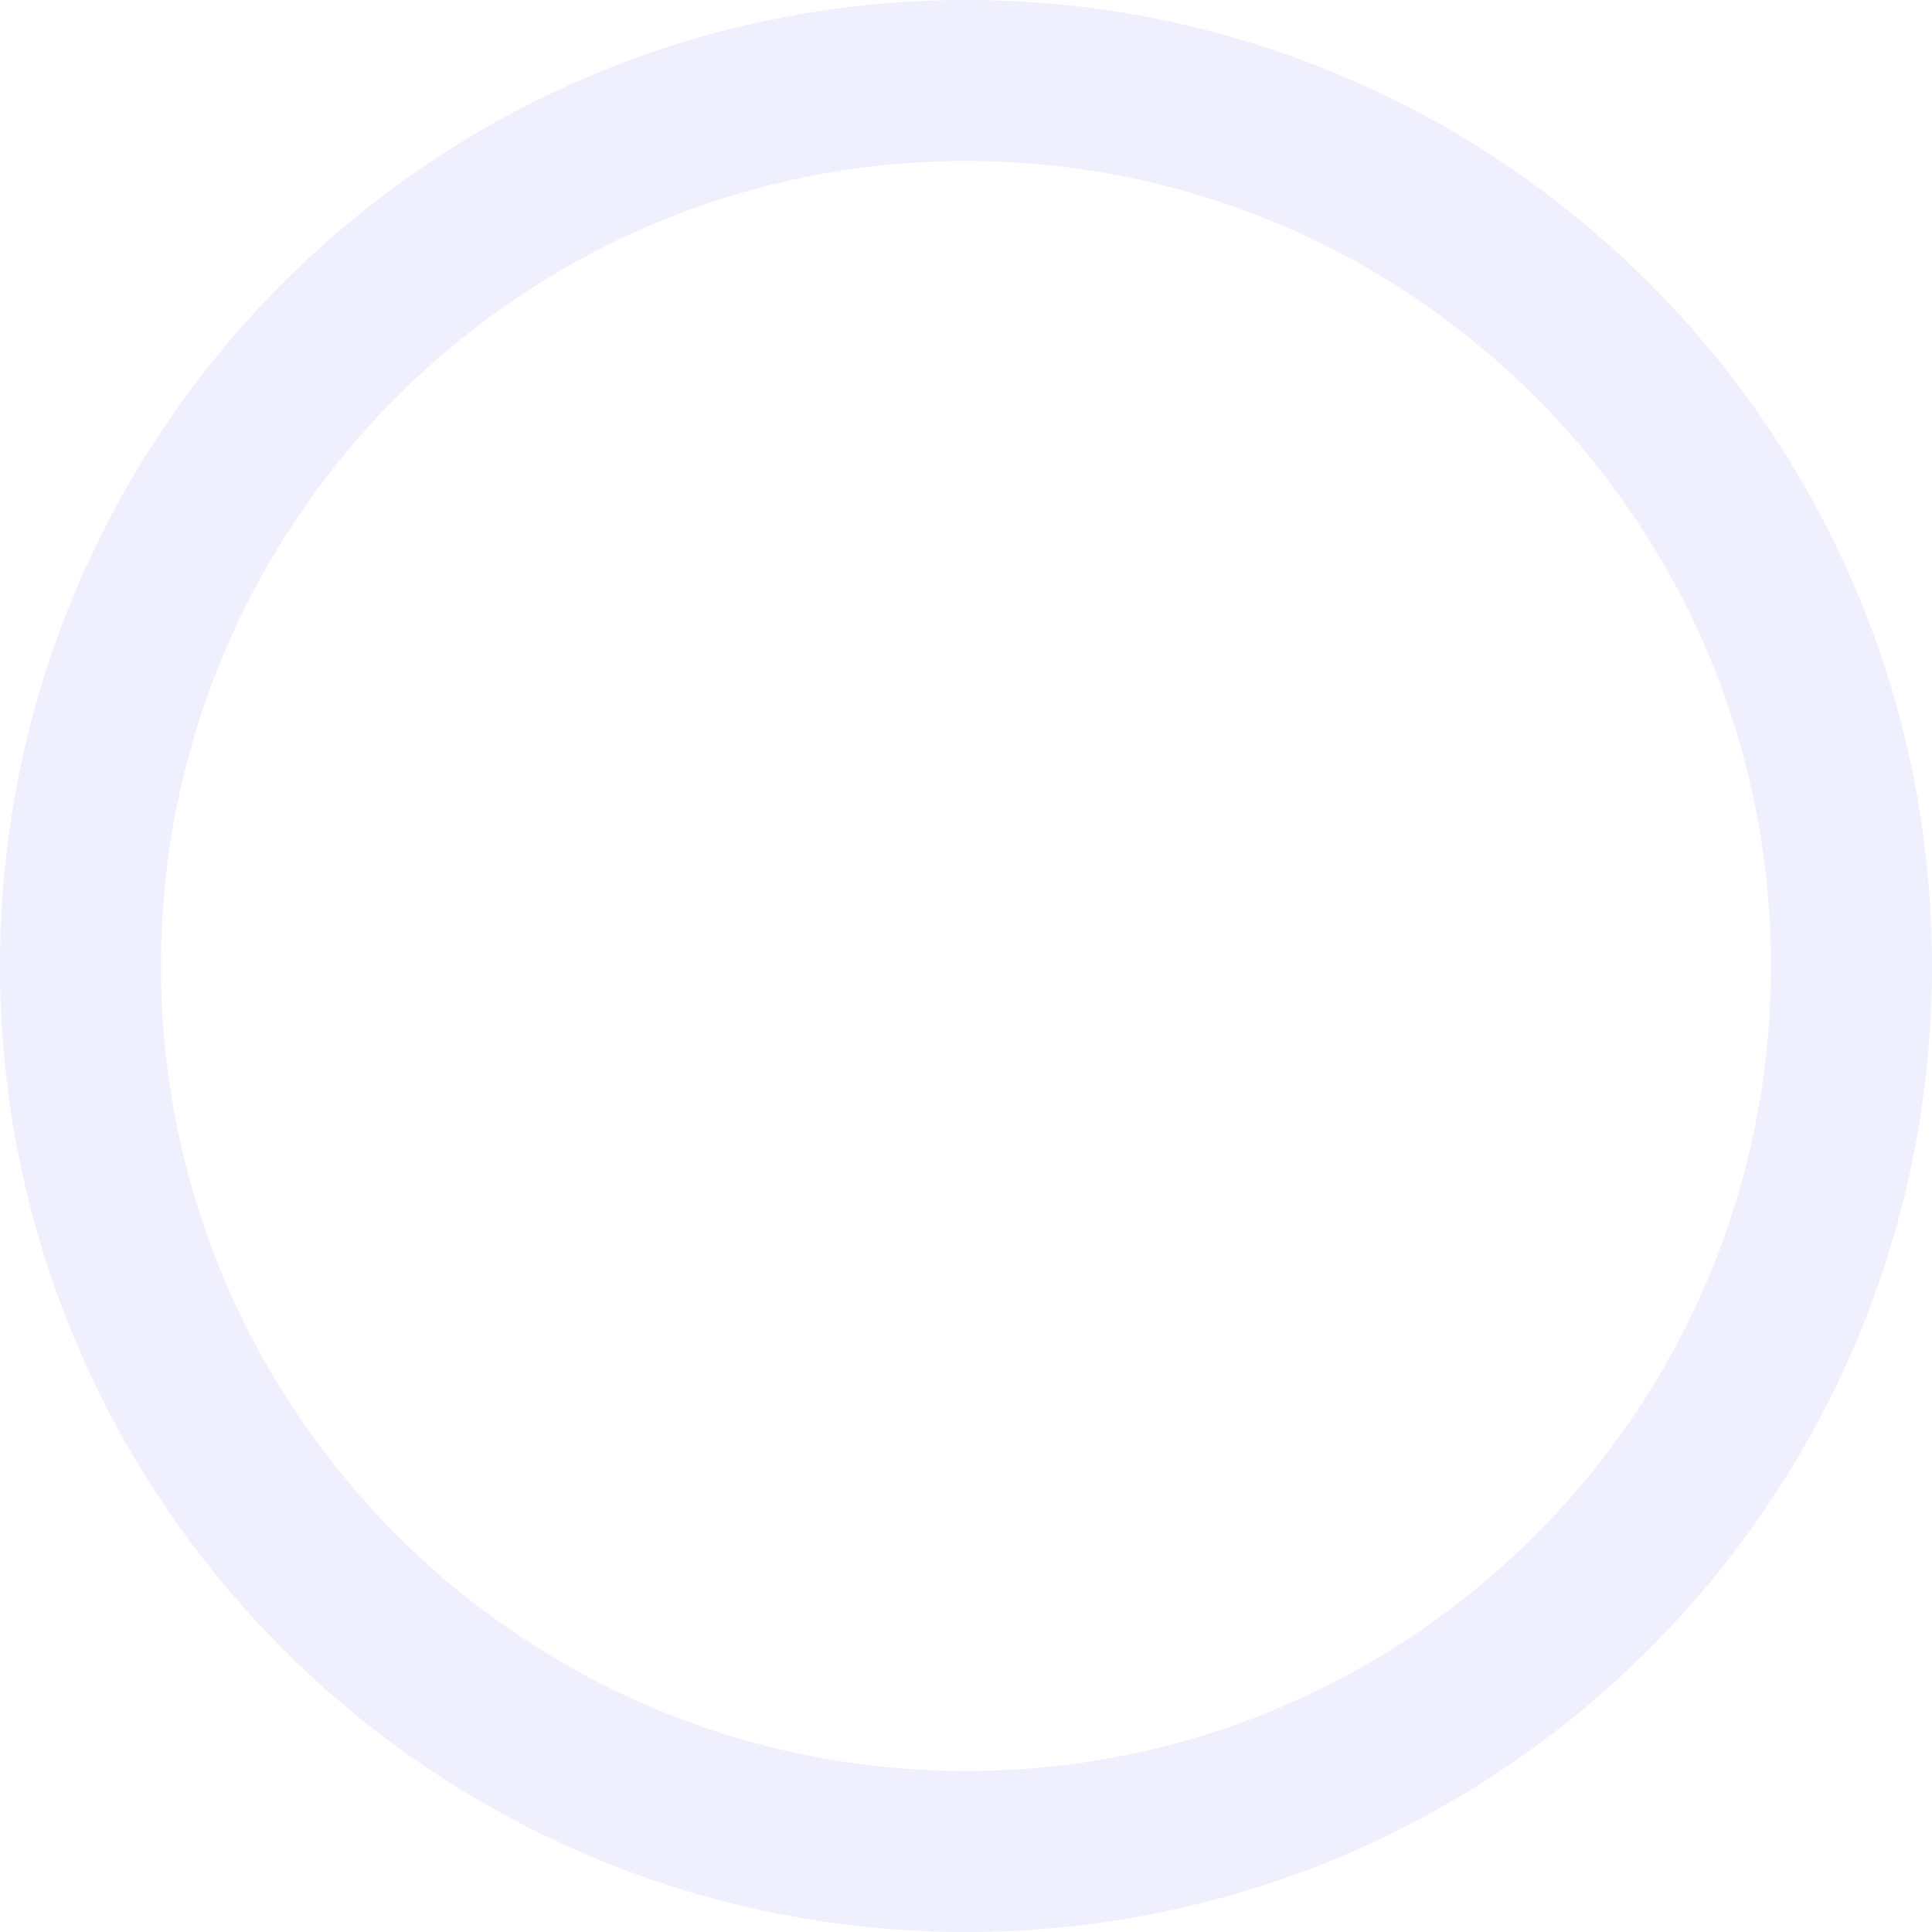
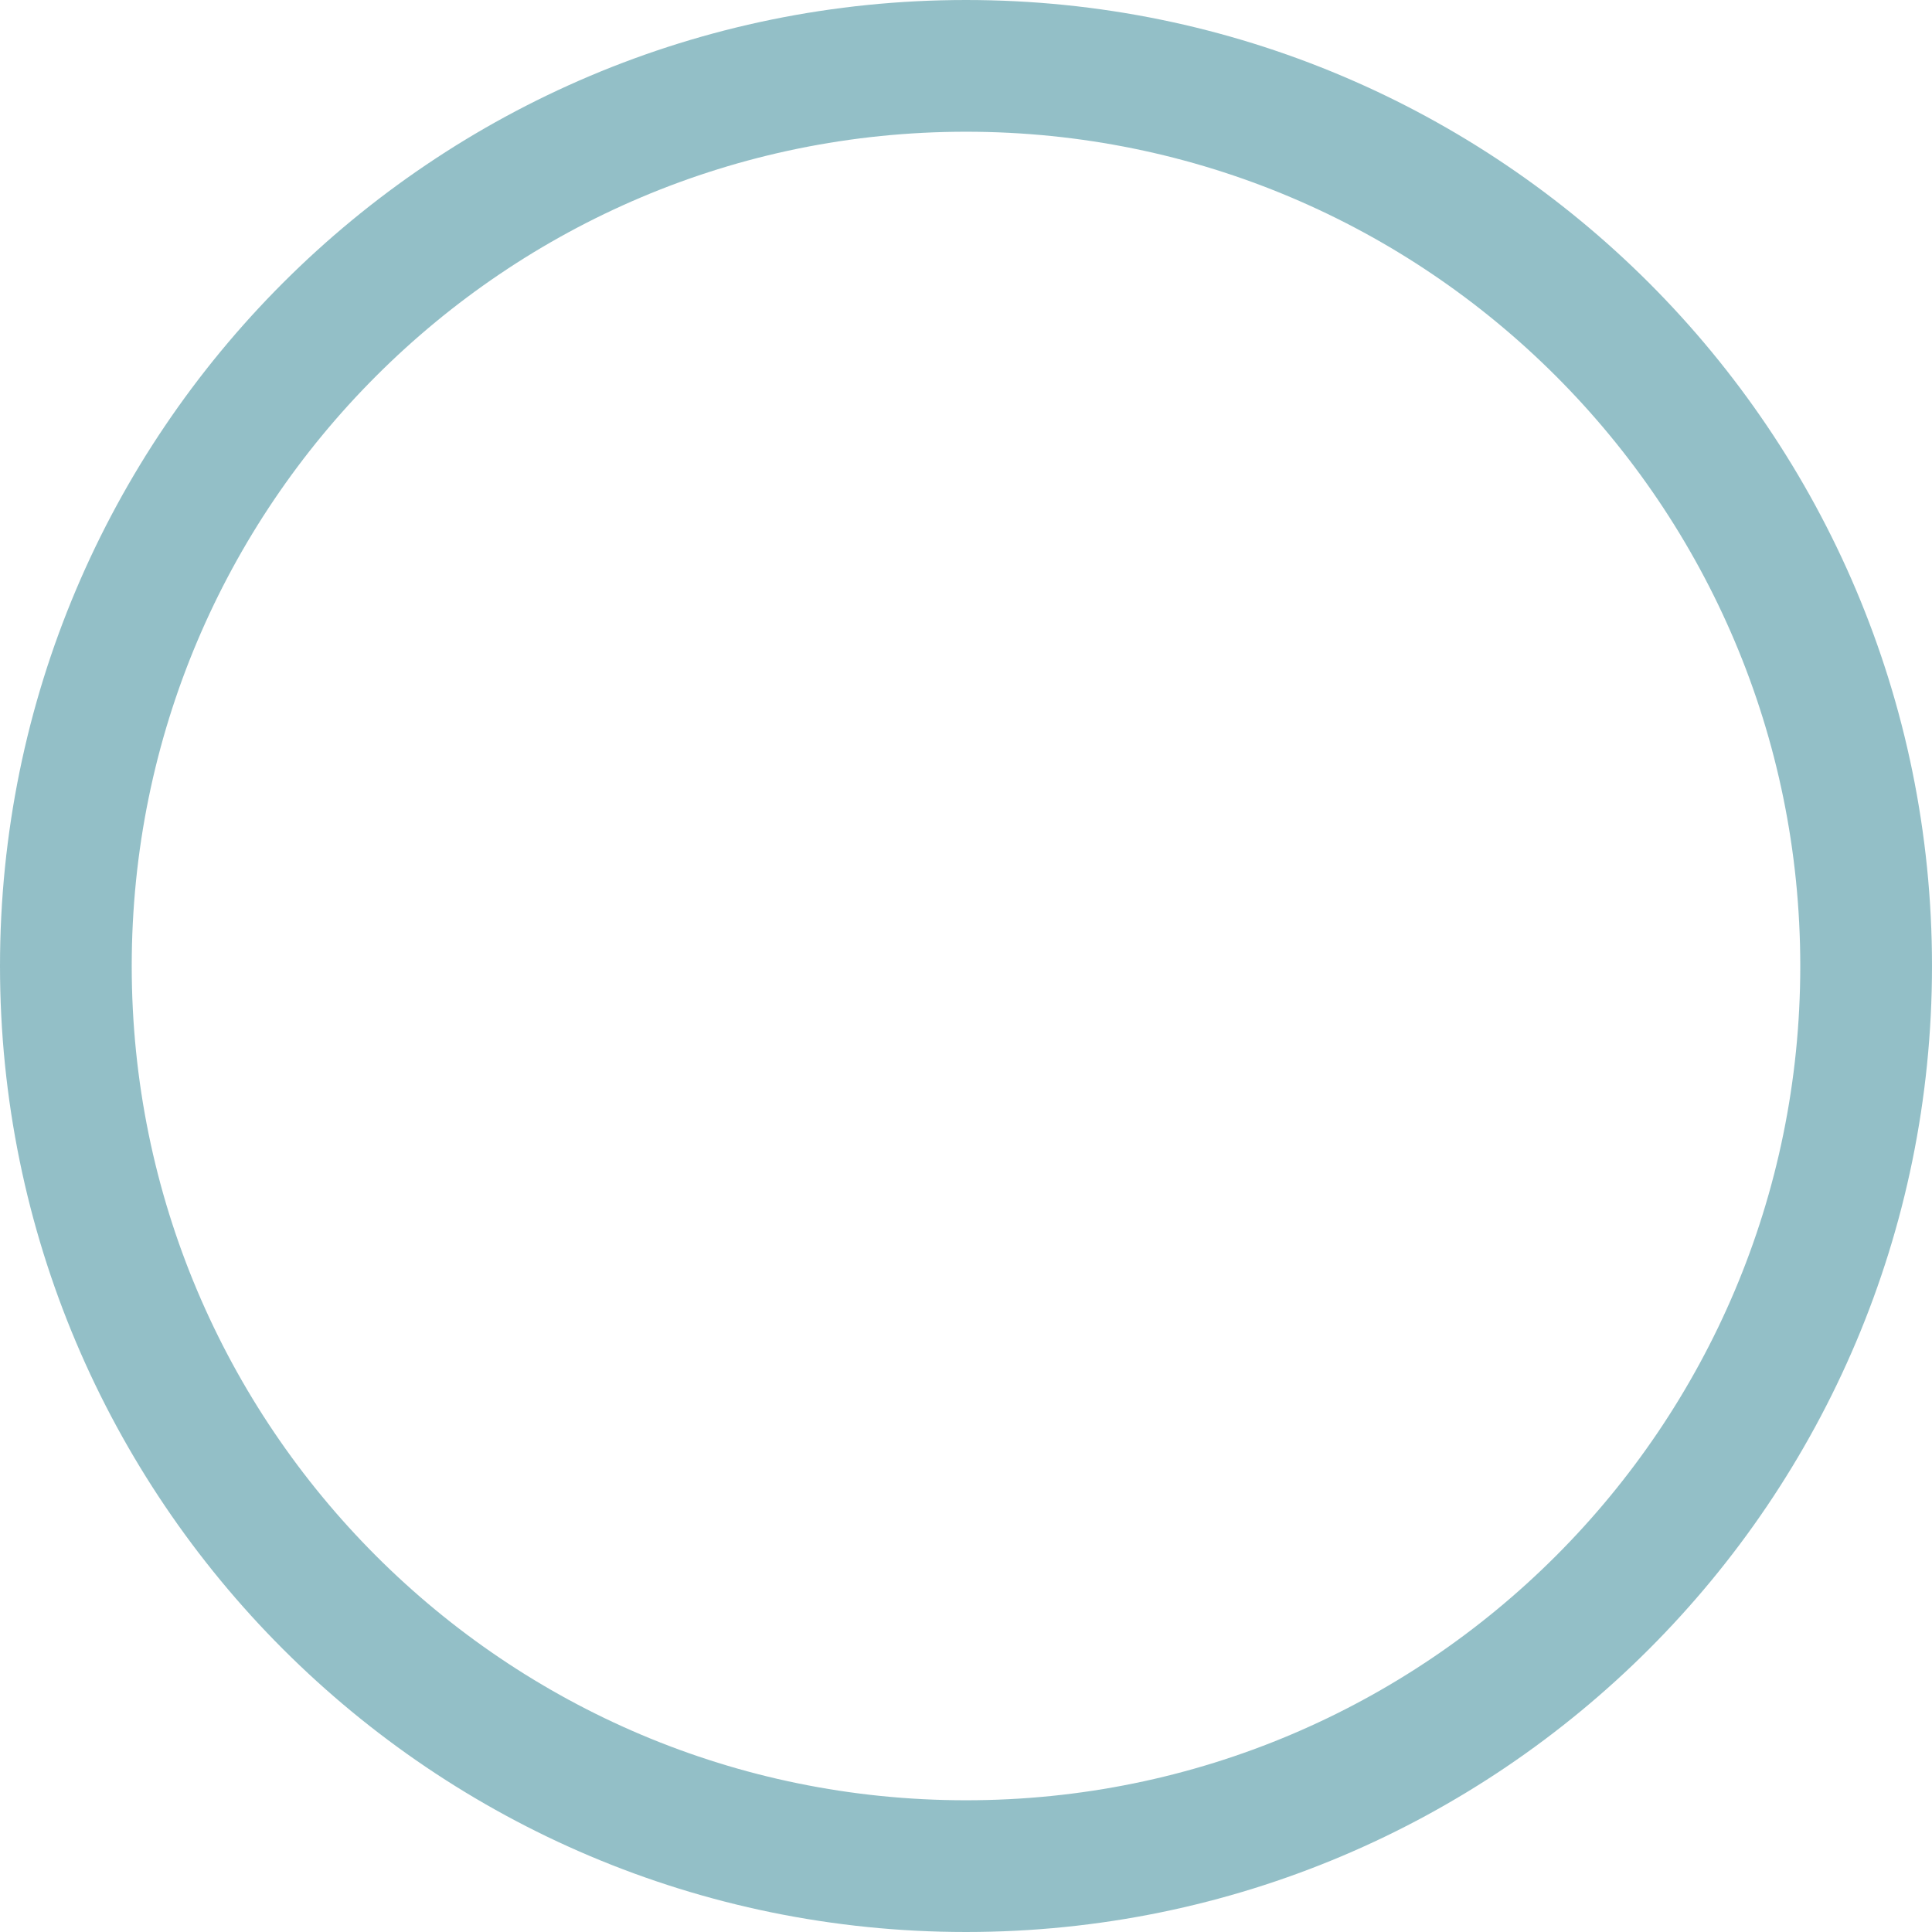
- <svg xmlns="http://www.w3.org/2000/svg" width="18" height="18" viewBox="0 0 18 18" fill="none">
-   <rect x="0.75" y="0.75" width="16.5" height="16.5" rx="8.25" stroke="#EFEFFD" stroke-width="1.5" stroke-linecap="round" stroke-linejoin="round" />
+ <svg xmlns="http://www.w3.org/2000/svg" width="22" height="22" viewBox="0 0 22 22" fill="none">
+   <rect x="0.75" y="0.75" width="20.5" height="20.5" rx="10.25" stroke="#298091" stroke-opacity="0.5" stroke-width="1.5" stroke-linecap="round" stroke-linejoin="round" />
</svg>
